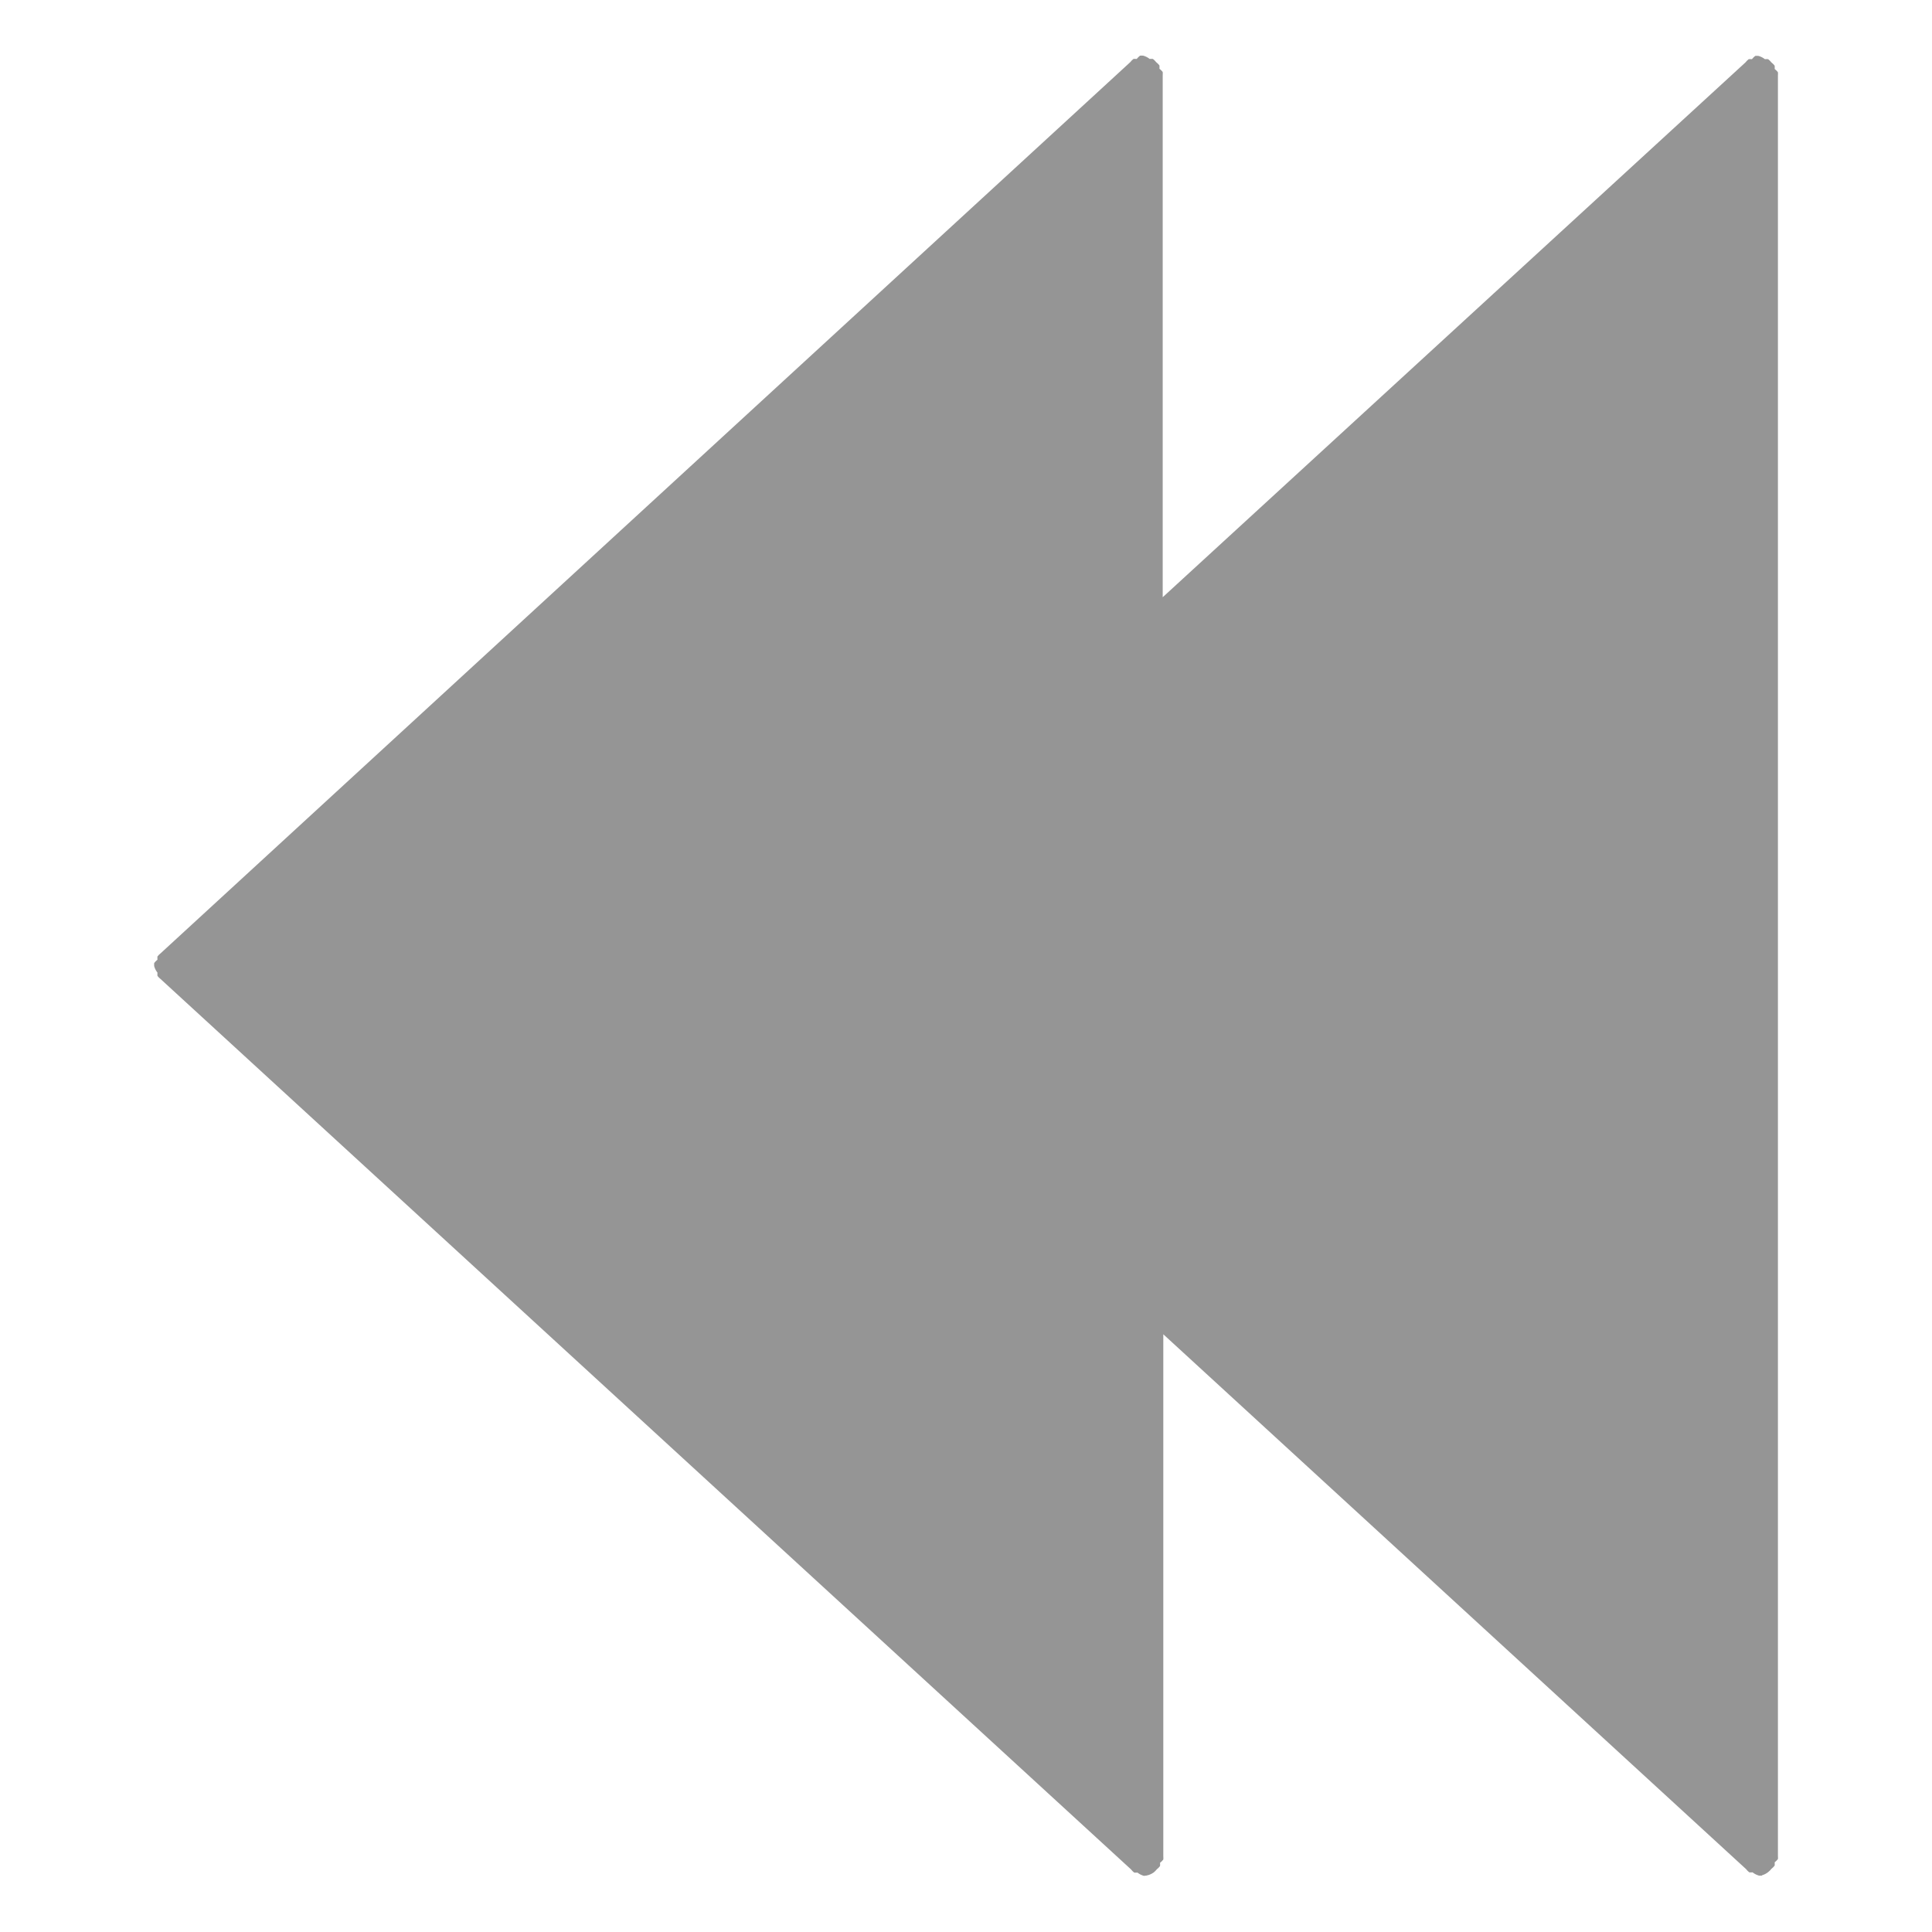
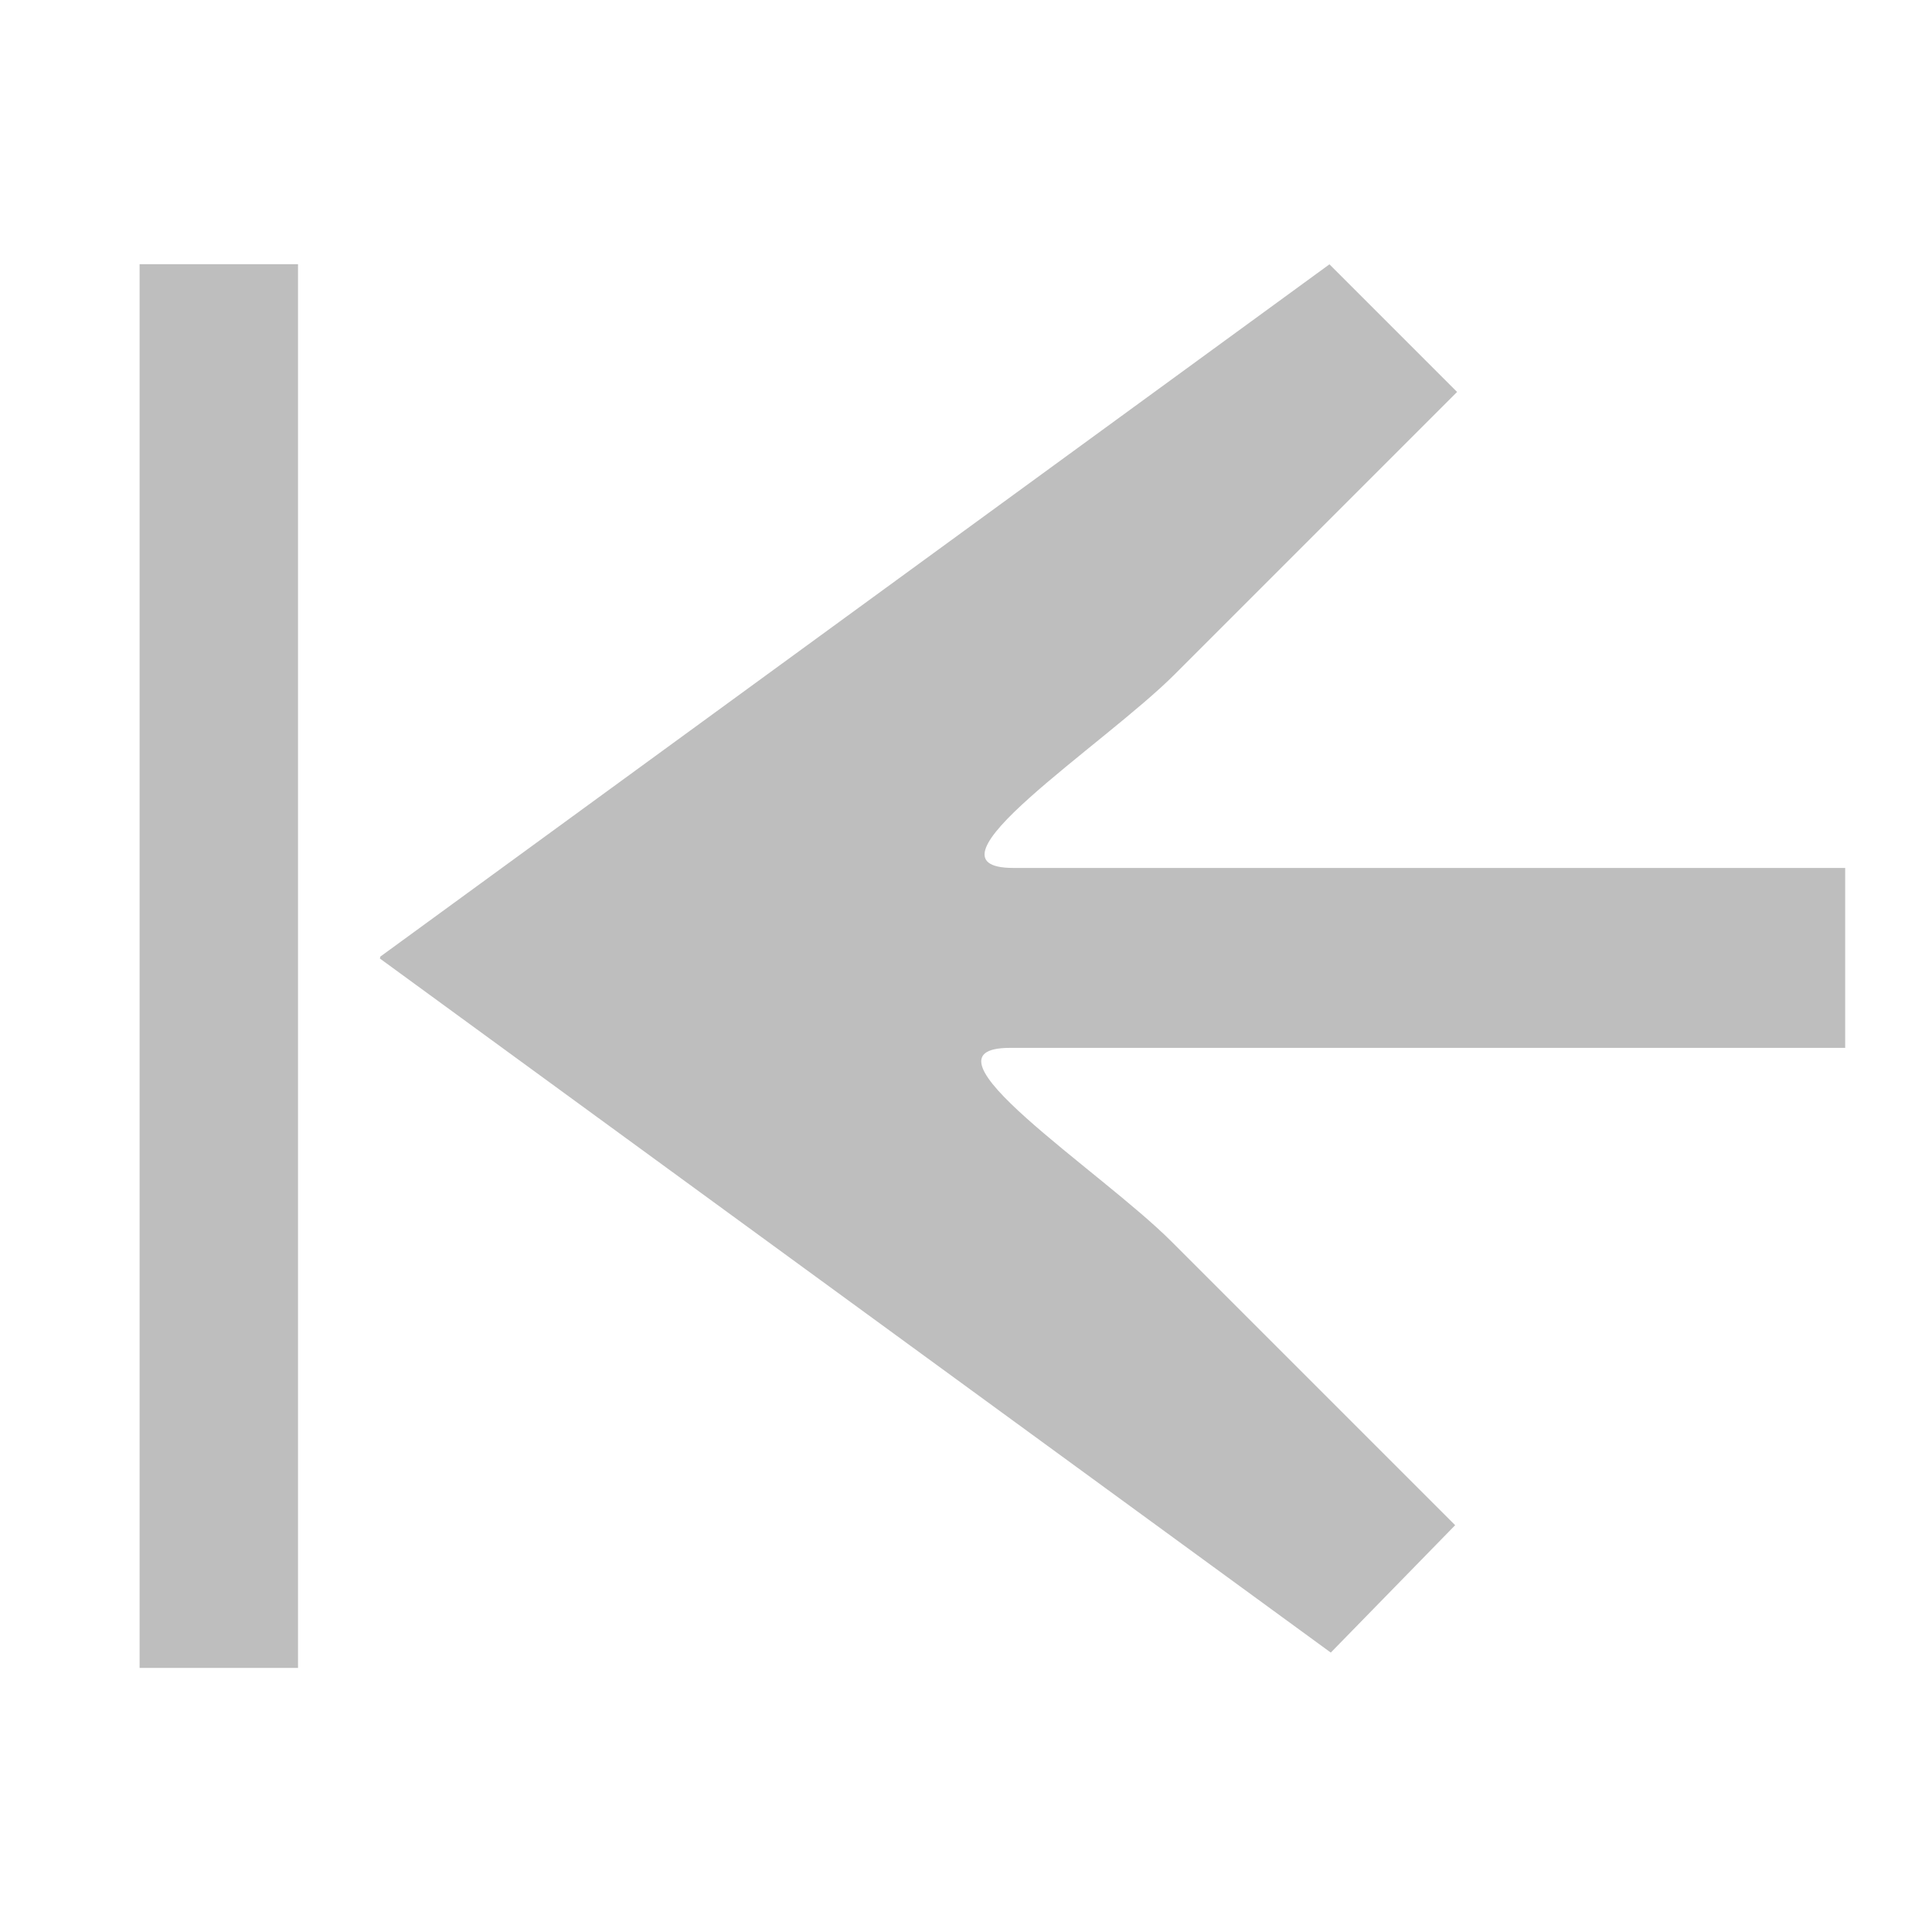
- <svg xmlns="http://www.w3.org/2000/svg" version="1.1" width="16" height="16" id="svg7384">
-   <defs id="defs12" />
-   <path d="m 14.59,15.531 a 0.15,0.15 0 0 0 0.053,-0.027 0.15,0.15 0 0 0 0.027,-0.027 0.15,0.15 0 0 0 0.027,-0.027 0.15,0.15 0 0 0 0,-0.027 0.15,0.15 0 0 0 0.027,-0.027 0.15,0.15 0 0 0 0,-0.027 l 0,-14.744 a 0.15,0.15 0 0 0 0,-0.027 0.15,0.15 0 0 0 -0.027,-0.027 0.15,0.15 0 0 0 0,-0.027 0.15,0.15 0 0 0 -0.027,-0.027 0.15,0.15 0 0 0 -0.027,-0.027 0.15,0.15 0 0 0 -0.027,0 0.15,0.15 0 0 0 -0.053,-0.027 0.15,0.15 0 0 0 -0.027,0 0.15,0.15 0 0 0 -0.027,0.027 0.15,0.15 0 0 0 -0.027,0 0.15,0.15 0 0 0 -0.027,0.027 l -4.826,4.429 0,-4.323 a 0.15,0.15 0 0 0 0,-0.027 0.15,0.15 0 0 0 -0.027,-0.027 0.15,0.15 0 0 0 0,-0.027 0.15,0.15 0 0 0 -0.027,-0.027 0.15,0.15 0 0 0 -0.027,-0.027 0.15,0.15 0 0 0 -0.027,0 0.15,0.15 0 0 0 -0.053,-0.027 0.15,0.15 0 0 0 -0.027,0 0.15,0.15 0 0 0 -0.027,0.027 0.15,0.15 0 0 0 -0.027,0 0.15,0.15 0 0 0 -0.027,0.027 L 1.331,7.894 a 0.15,0.15 0 0 0 -0.027,0.027 0.15,0.15 0 0 0 0,0.027 0.15,0.15 0 0 0 -0.027,0.027 0.15,0.15 0 0 0 0,0.027 0.15,0.15 0 0 0 0.027,0.053 0.15,0.15 0 0 0 0,0.027 0.15,0.15 0 0 0 0.027,0.027 l 8.035,7.372 a 0.15,0.15 0 0 0 0.027,0.027 0.15,0.15 0 0 0 0.027,0 0.15,0.15 0 0 0 0.053,0.027 0.15,0.15 0 0 0 0.08,-0.027 0.15,0.15 0 0 0 0.027,-0.027 0.15,0.15 0 0 0 0.027,-0.027 0.15,0.15 0 0 0 0,-0.027 0.15,0.15 0 0 0 0.027,-0.027 0.15,0.15 0 0 0 0,-0.027 l 0,-4.323 4.826,4.429 a 0.15,0.15 0 0 0 0.027,0.027 0.15,0.15 0 0 0 0.027,0 0.15,0.15 0 0 0 0.053,0.027 0.15,0.15 0 0 0 0.027,0 z" id="path4212" style="fill:#959595;fill-opacity:1;stroke:none" />
+ <svg xmlns="http://www.w3.org/2000/svg" width="16px" height="16px" id="svg13294" version="1.1">
+   <defs id="defs13296" />
+   <g id="layer1">
+     <path style="color:#000000;display:inline;overflow:visible;visibility:visible;fill:#bebebe;fill-opacity:1;fill-rule:nonzero;stroke:none;stroke-width:1;marker:none;enable-background:accumulate" d="M 11.01,2.189 3.15,7.922 c -0.001,0.005 -0.003,0.01 -0.004,0.016 L 11.021,13.686 12.051,12.631 9.701,10.281 C 9.11,9.69 7.529,8.678 8.365,8.678 H 15.281 V 7.188 H 8.393 C 7.556,7.187 9.137,6.176 9.729,5.584 l 2.338,-2.338 z" id="path29297" />
+     <rect id="rect93" width="1.312" height="11.625" x="1.156" y="2.188" style="fill:#bebebe;fill-opacity:1;stroke-width:1.146" />
+   </g>
</svg>
